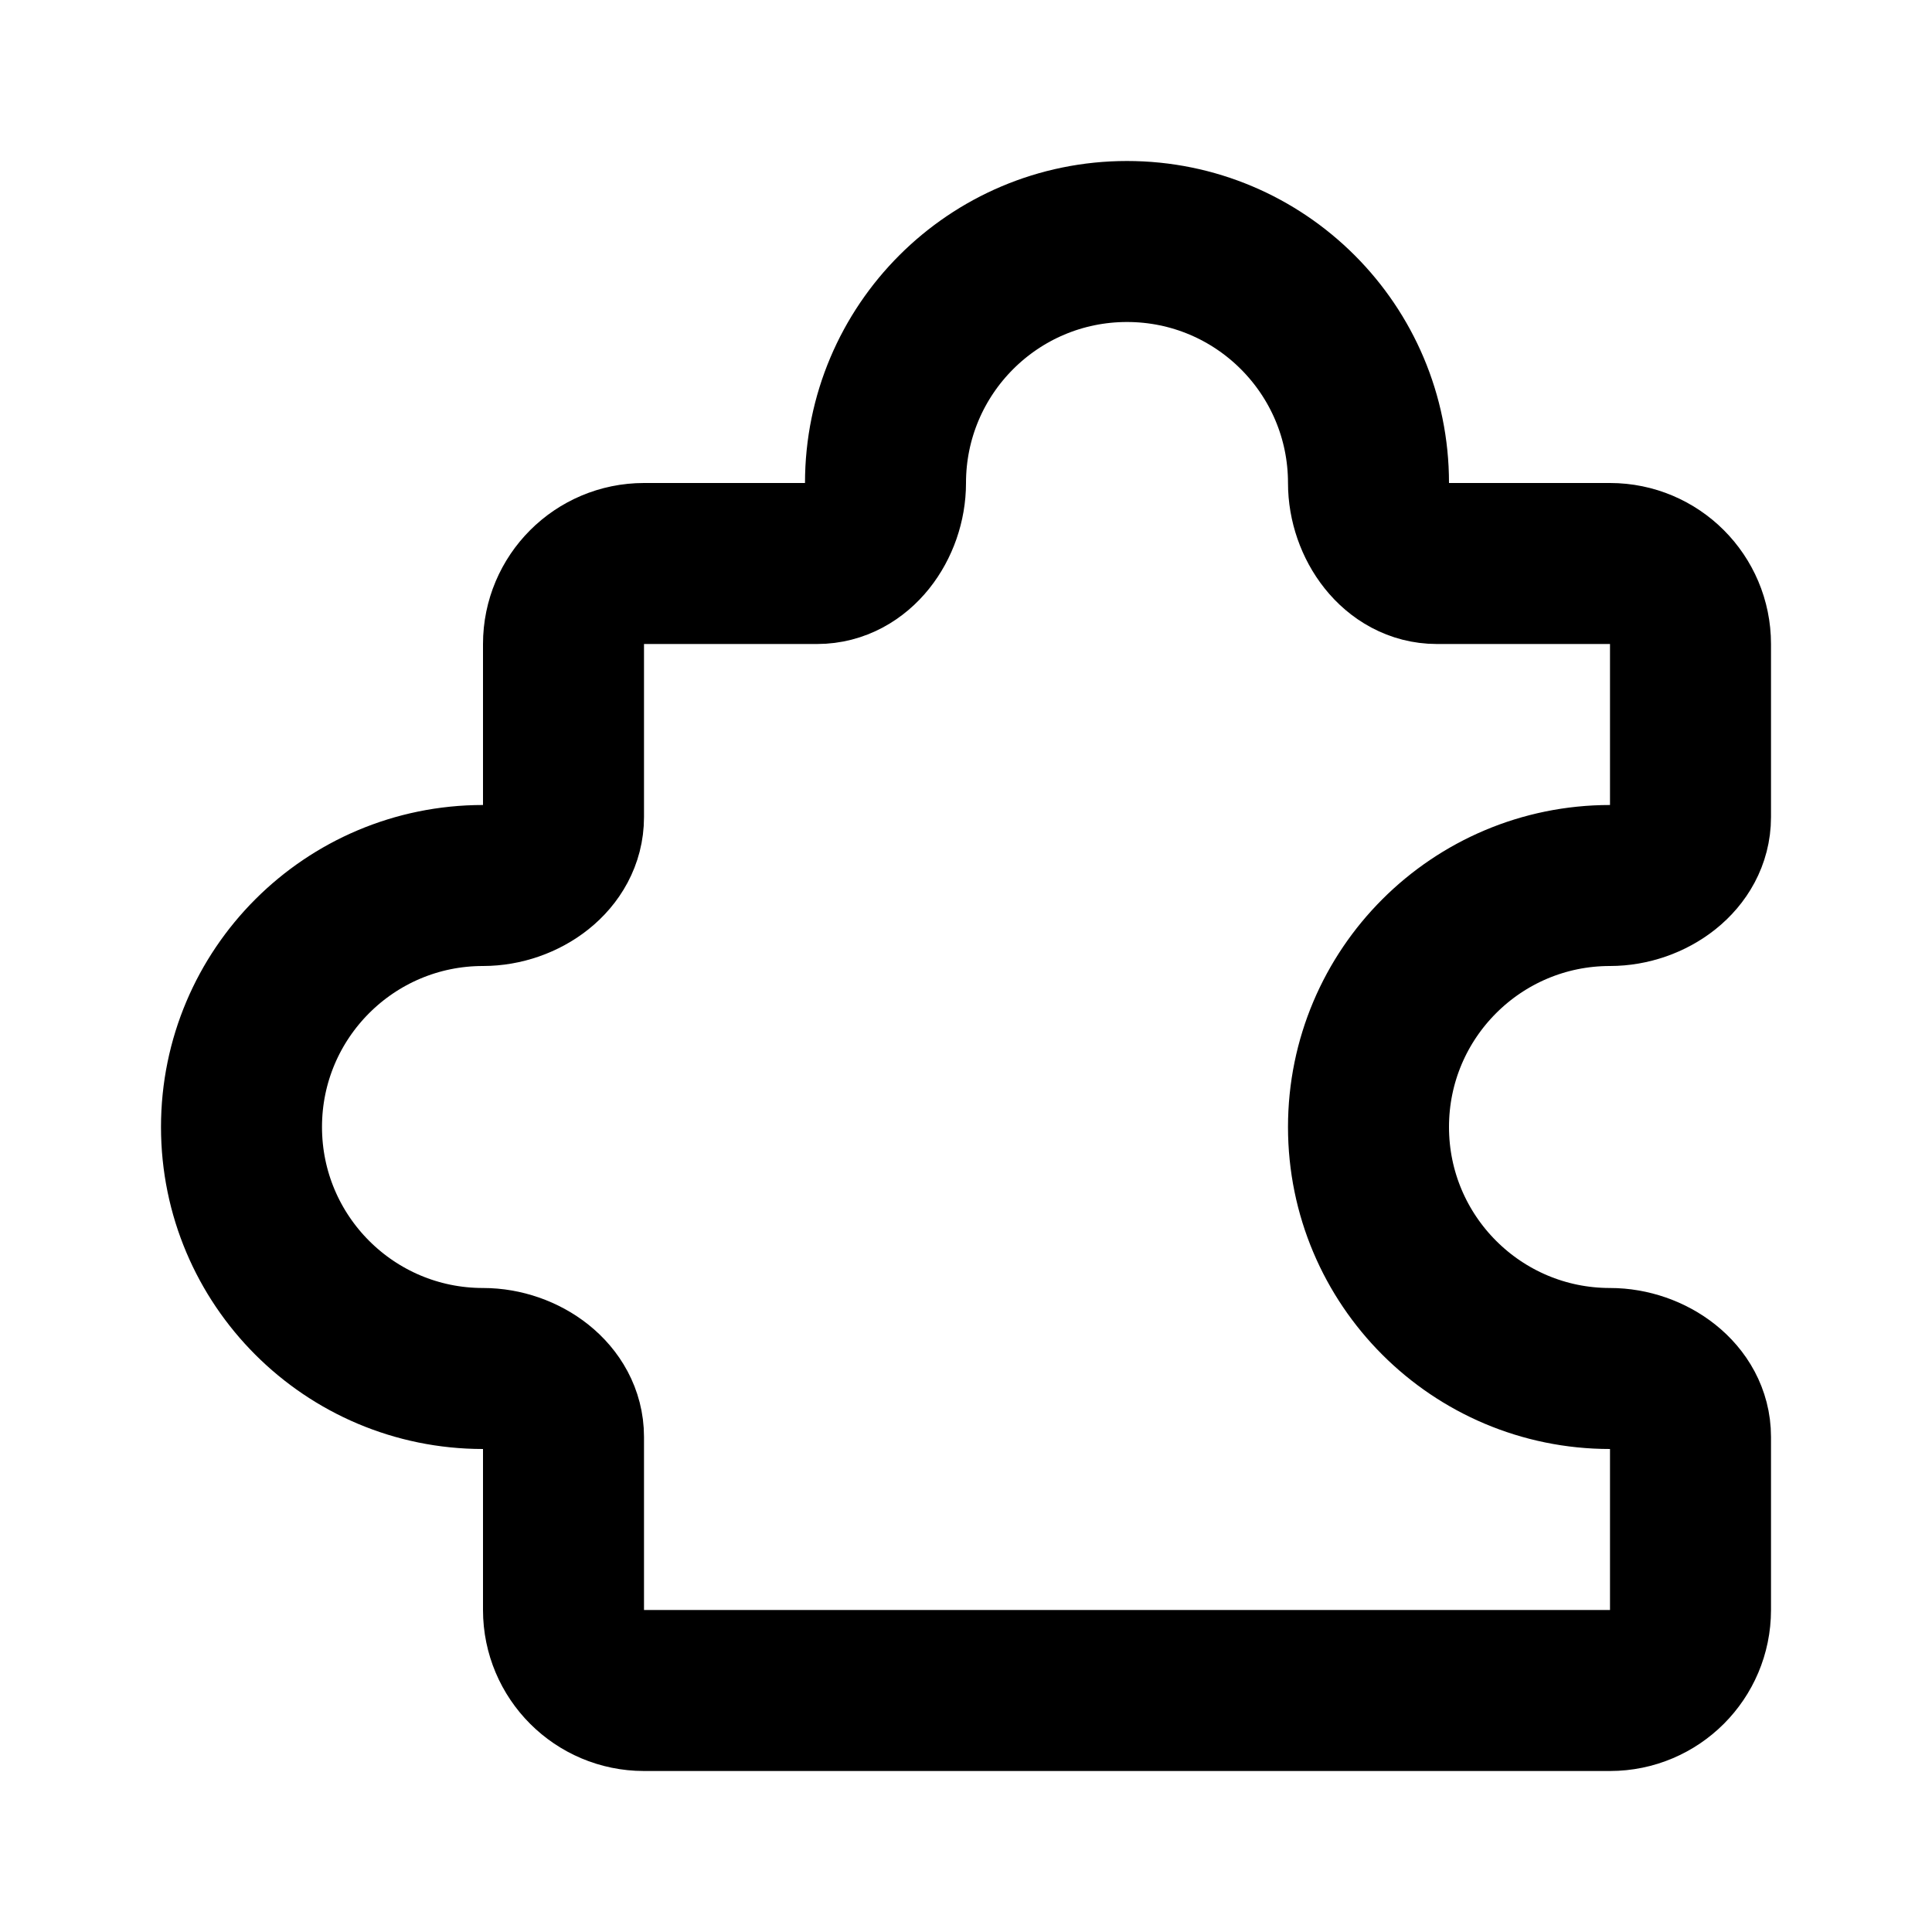
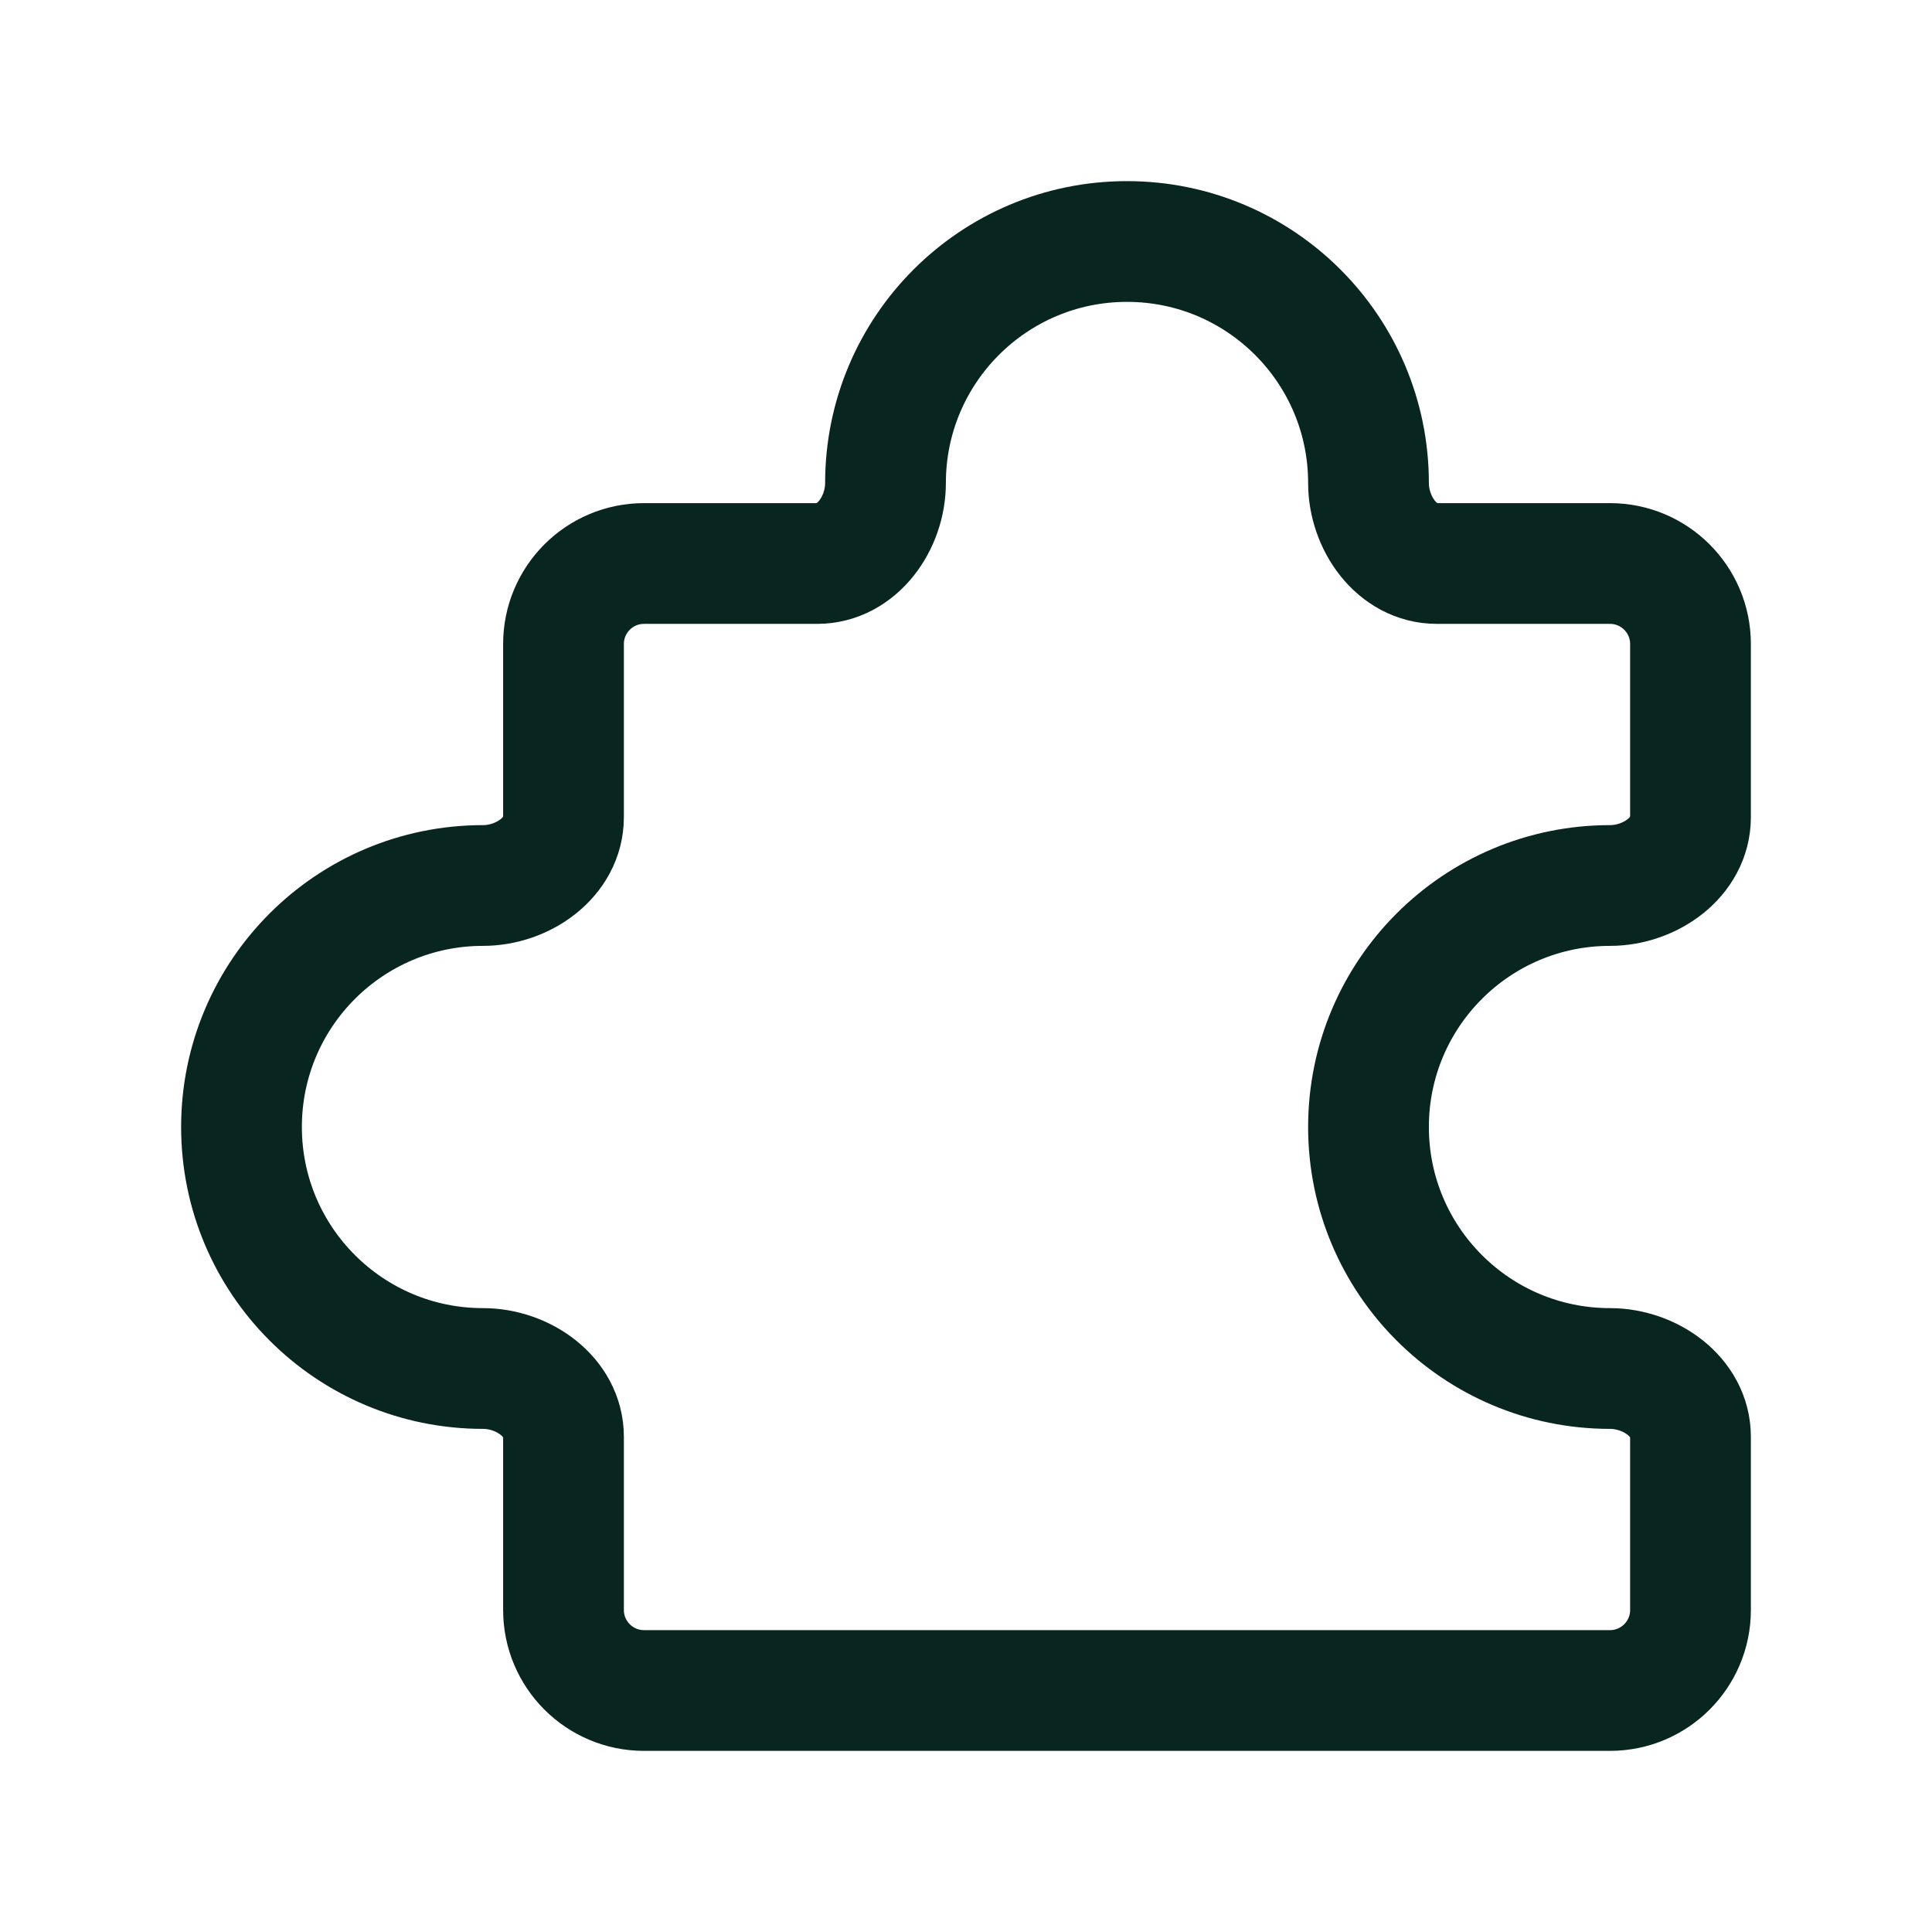
<svg xmlns="http://www.w3.org/2000/svg" width="24" height="24" viewBox="0 0 24 24" fill="none">
-   <g id="Environment / Puzzle">
-     <path id="Vector" d="M20 7H17.849C17.351 7 17 6.498 17 6C17 4.343 15.657 3 14 3C12.343 3 11 4.343 11 6C11 6.498 10.649 7 10.151 7H8C7.448 7 7 7.448 7 8V10.151C7 10.649 6.498 11 6 11C4.343 11 3 12.343 3 14C3 15.657 4.343 17 6 17C6.498 17 7 17.351 7 17.849V20C7 20.552 7.448 21 8 21L20 21C20.552 21 21 20.552 21 20V17.849C21 17.351 20.497 17 20 17C18.343 17 17 15.657 17 14C17 12.343 18.343 11 20 11C20.497 11 21 10.649 21 10.151L21 8C21 7.448 20.552 7 20 7Z" stroke="currentColor" stroke-width="2" stroke-linecap="round" stroke-linejoin="round" />
-   </g>
+   <path d="M20 7H17.849C17.351 7 17 6.498 17 6C17 4.343 15.657 3 14 3C12.343 3 11 4.343 11 6C11 6.498 10.649 7 10.151 7H8C7.448 7 7 7.448 7 8V10.151C7 10.649 6.498 11 6 11C4.343 11 3 12.343 3 14C3 15.657 4.343 17 6 17C6.498 17 7 17.351 7 17.849V20C7 20.552 7.448 21 8 21L20 21C20.552 21 21 20.552 21 20V17.849C21 17.351 20.497 17 20 17C18.343 17 17 15.657 17 14C17 12.343 18.343 11 20 11C20.497 11 21 10.649 21 10.151L21 8C21 7.448 20.552 7 20 7Z" stroke="#08261F" stroke-width="1.5" stroke-linecap="round" stroke-linejoin="round" />
</svg>
